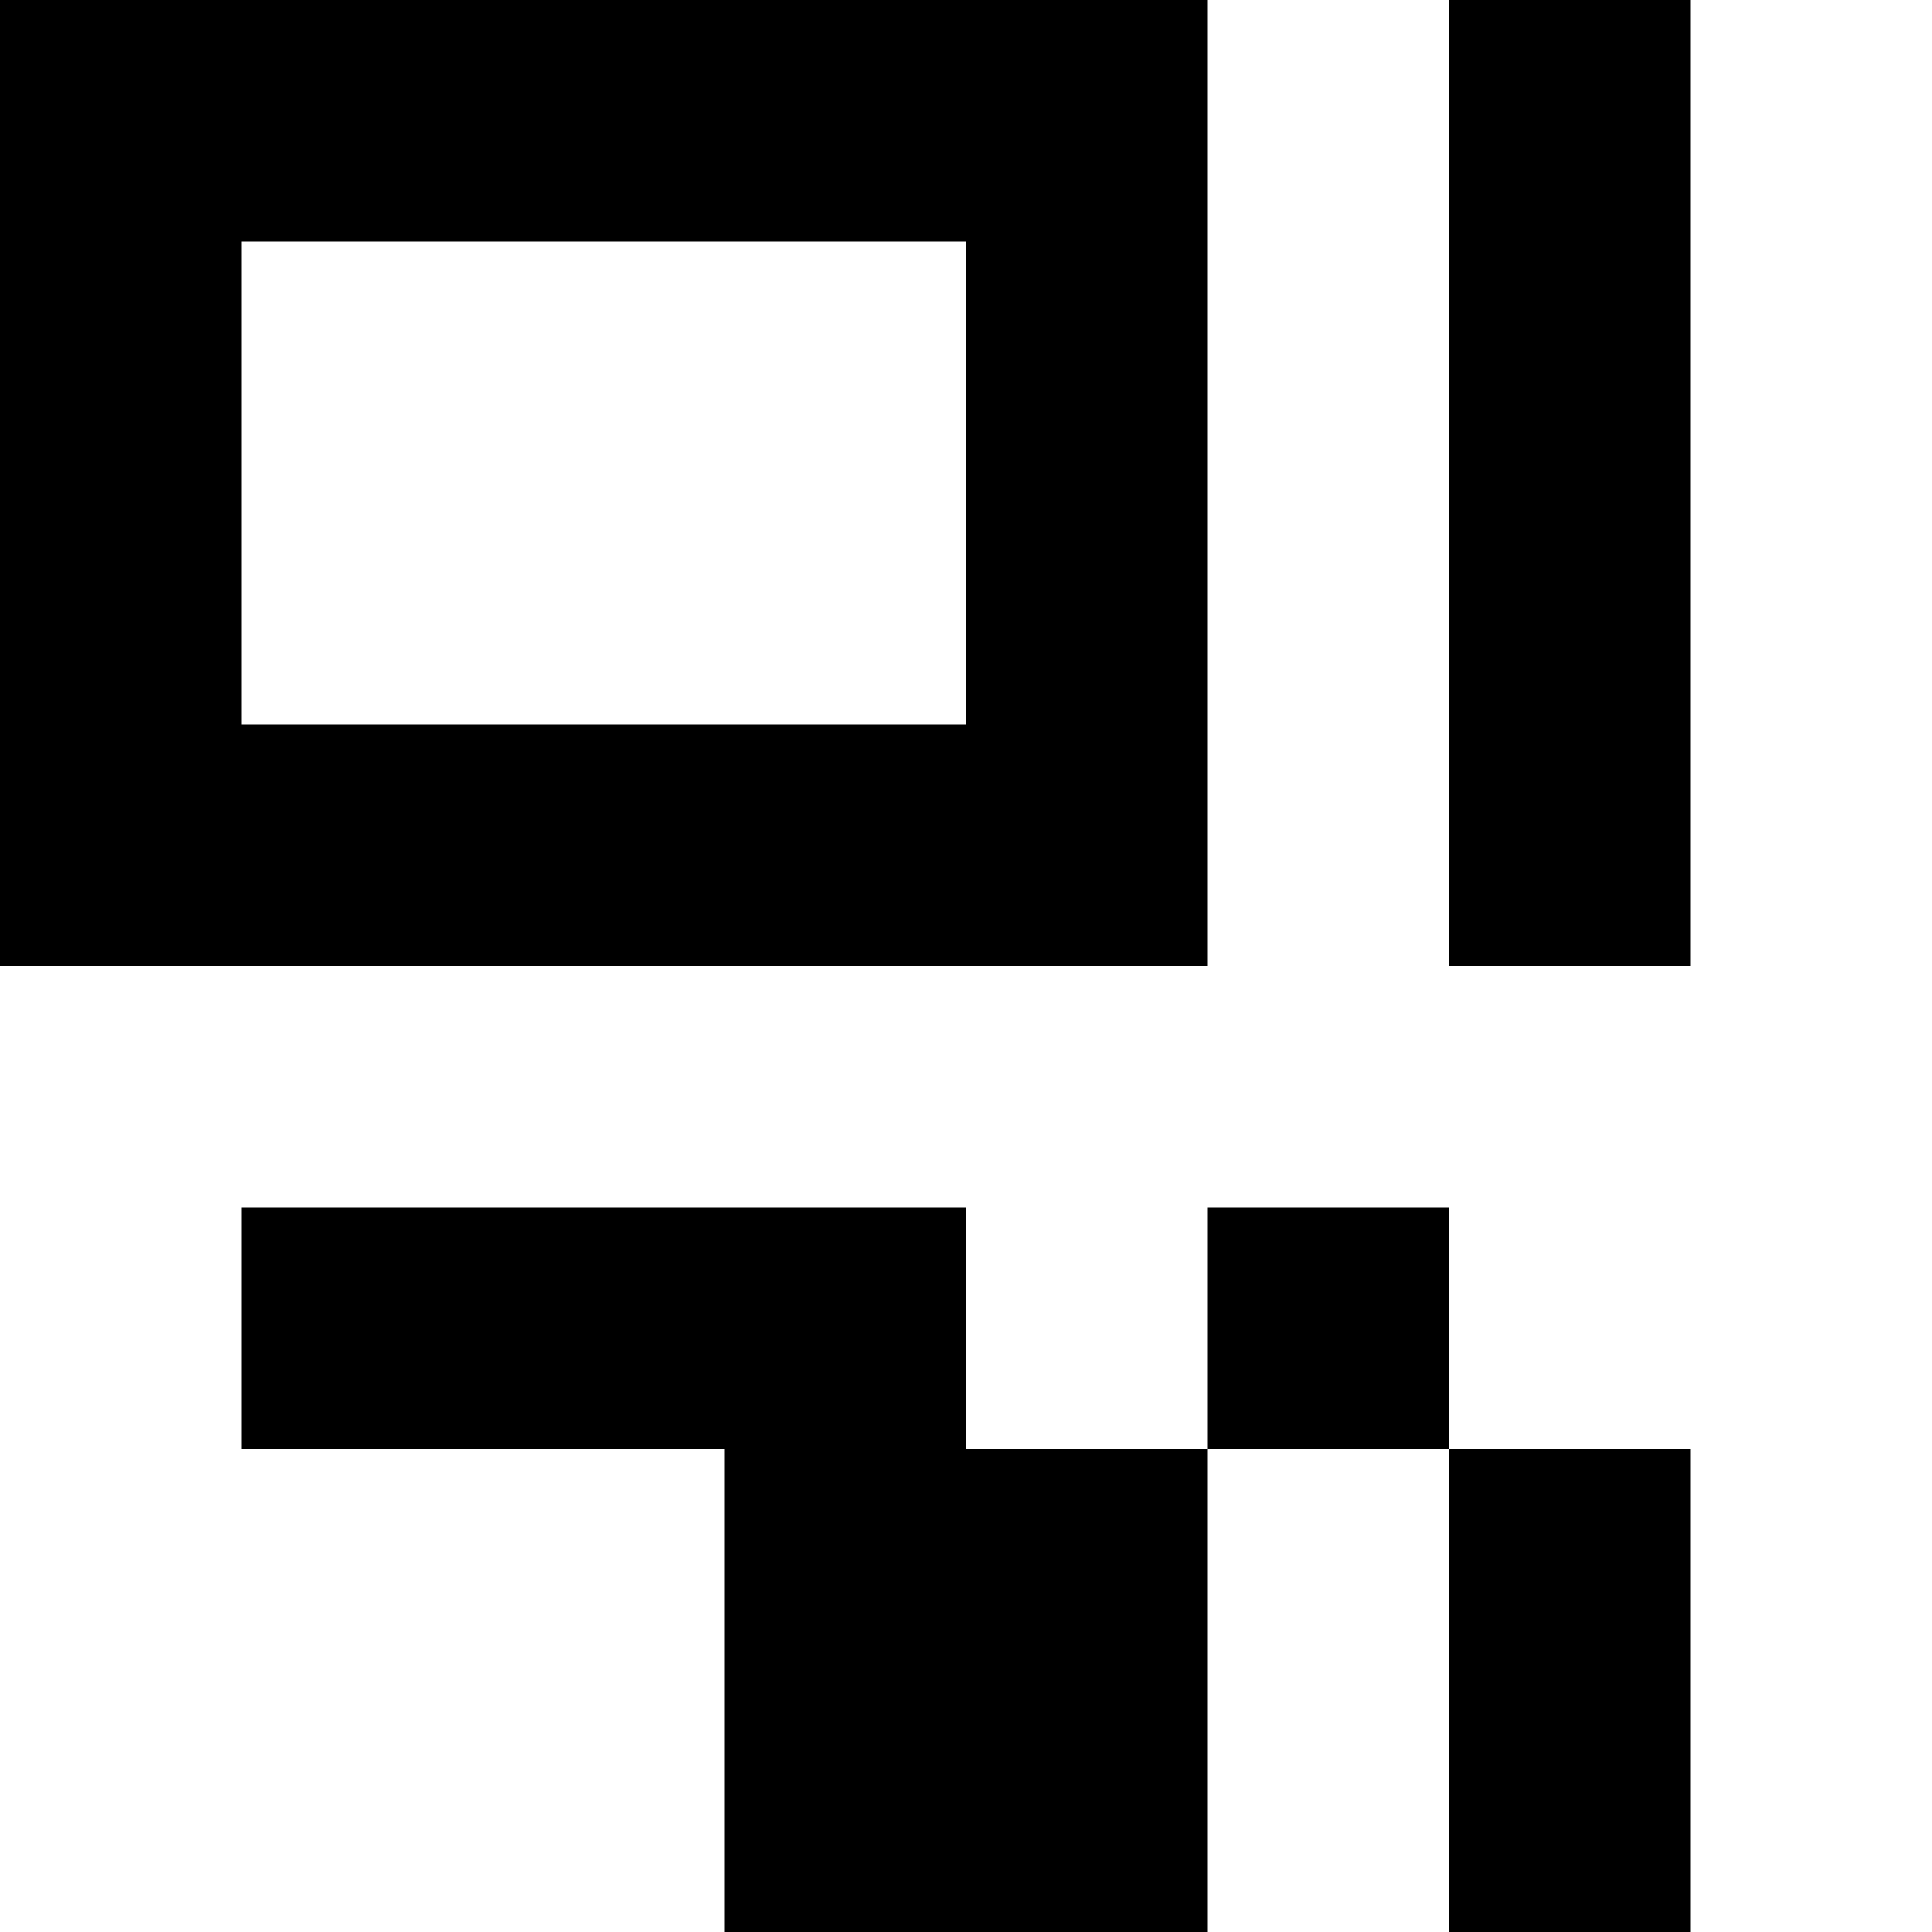
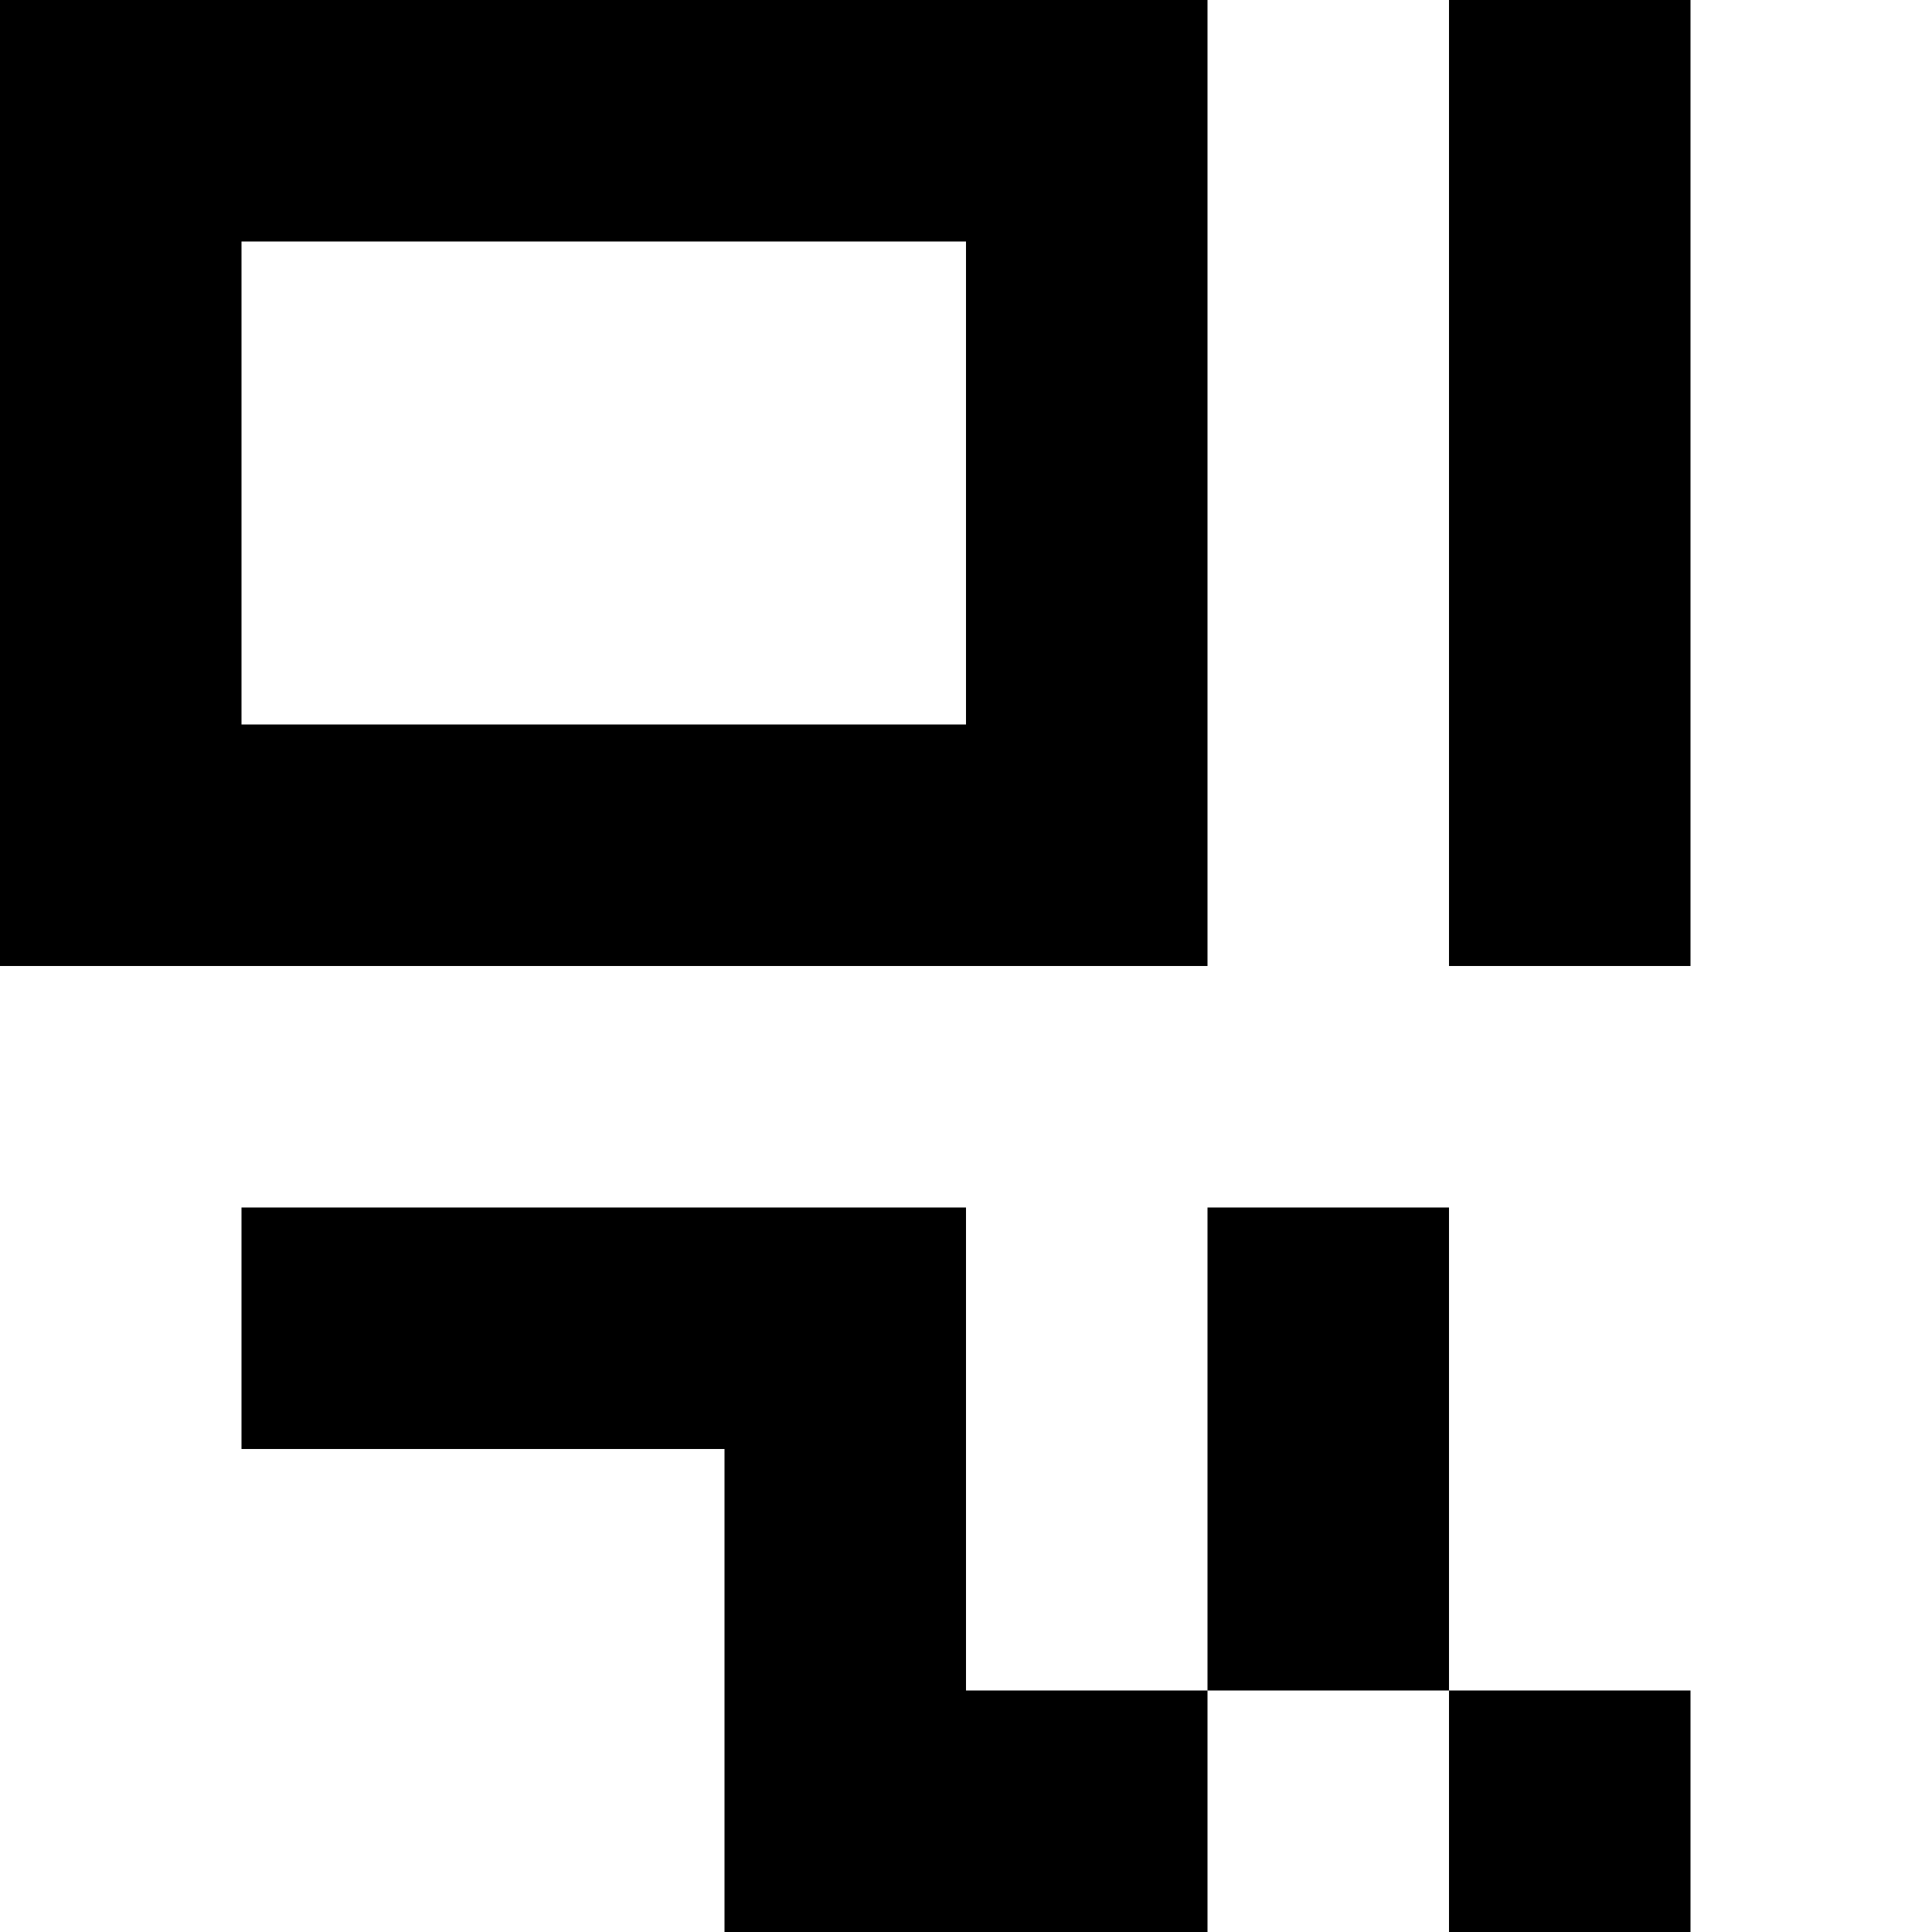
<svg xmlns="http://www.w3.org/2000/svg" viewBox="0 0 8 8">
-   <path d="M0 0h1v1H0zM1 0h1v1H1zM2 0h1v1H2zM3 0h1v1H3zM4 0h1v1H4zM0 1h1v1H0zM4 1h1v1H4zM0 2h1v1H0zM4 2h1v1H4zM0 3h1v1H0zM1 3h1v1H1zM2 3h1v1H2zM3 3h1v1H3zM4 3h1v1H4zM6 0h1v1H6zM6 1h1v1H6zM6 2h1v1H6zM6 3h1v1H6zM1 5h1v1H1zM2 5h1v1H2zM3 5h1v1H3zM5 5h1v1H5zM3 6h1v1H3zM4 6h1v1H4zM6 6h1v1H6zM3 7h1v1H3zM4 7h1v1H4zM6 7h1v1H6z" />
+   <path d="M0 0h1v1H0zM1 0h1v1H1zM2 0h1v1H2zM3 0h1v1H3zM4 0h1v1H4zM0 1h1v1H0zM4 1h1v1H4zM0 2h1v1H0zM4 2h1v1H4zM0 3h1v1H0zM1 3h1v1H1zM2 3h1v1H2zM3 3h1v1H3zM4 3h1v1H4zM6 0h1v1H6zM6 1h1v1H6zM6 2h1v1H6zM6 3h1v1H6zM1 5h1v1H1zM2 5h1v1H2zM3 5h1v1H3zM5 5h1v1H5zM3 6h1v1H3zM5 6h1v1H5zM3 7h1v1H3zM4 7h1v1H4zM6 7h1v1H6z" />
</svg>
